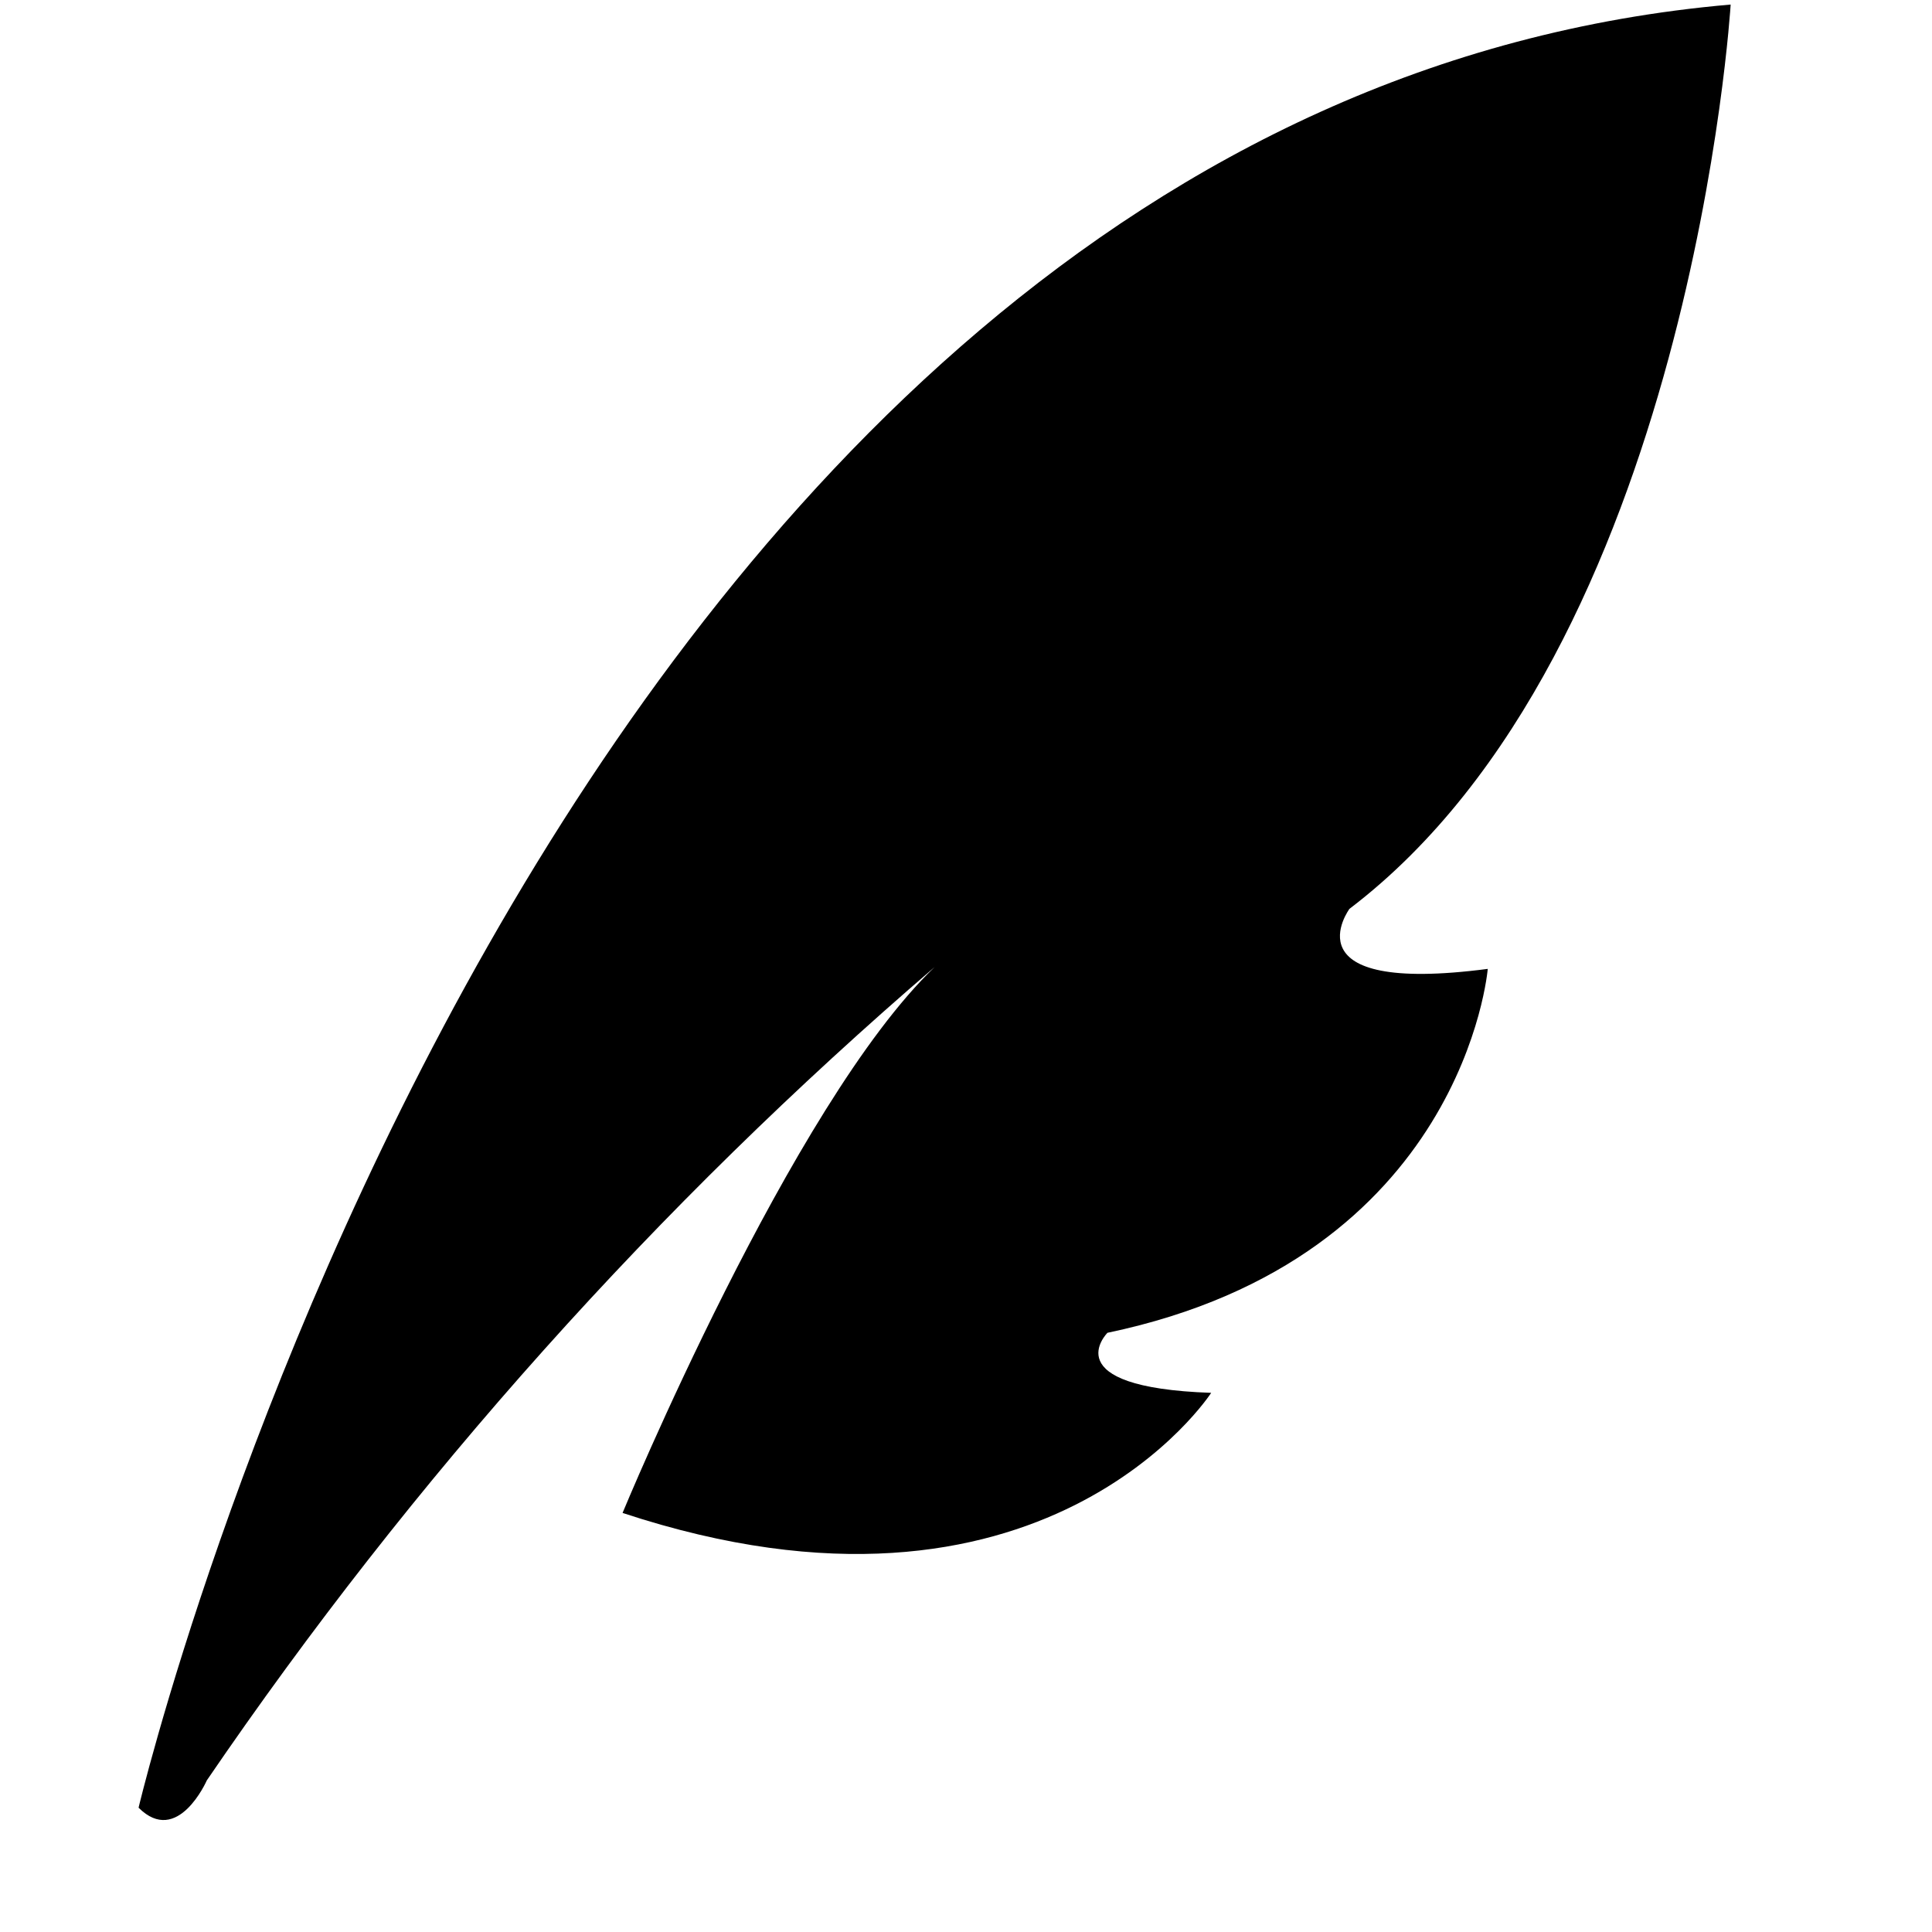
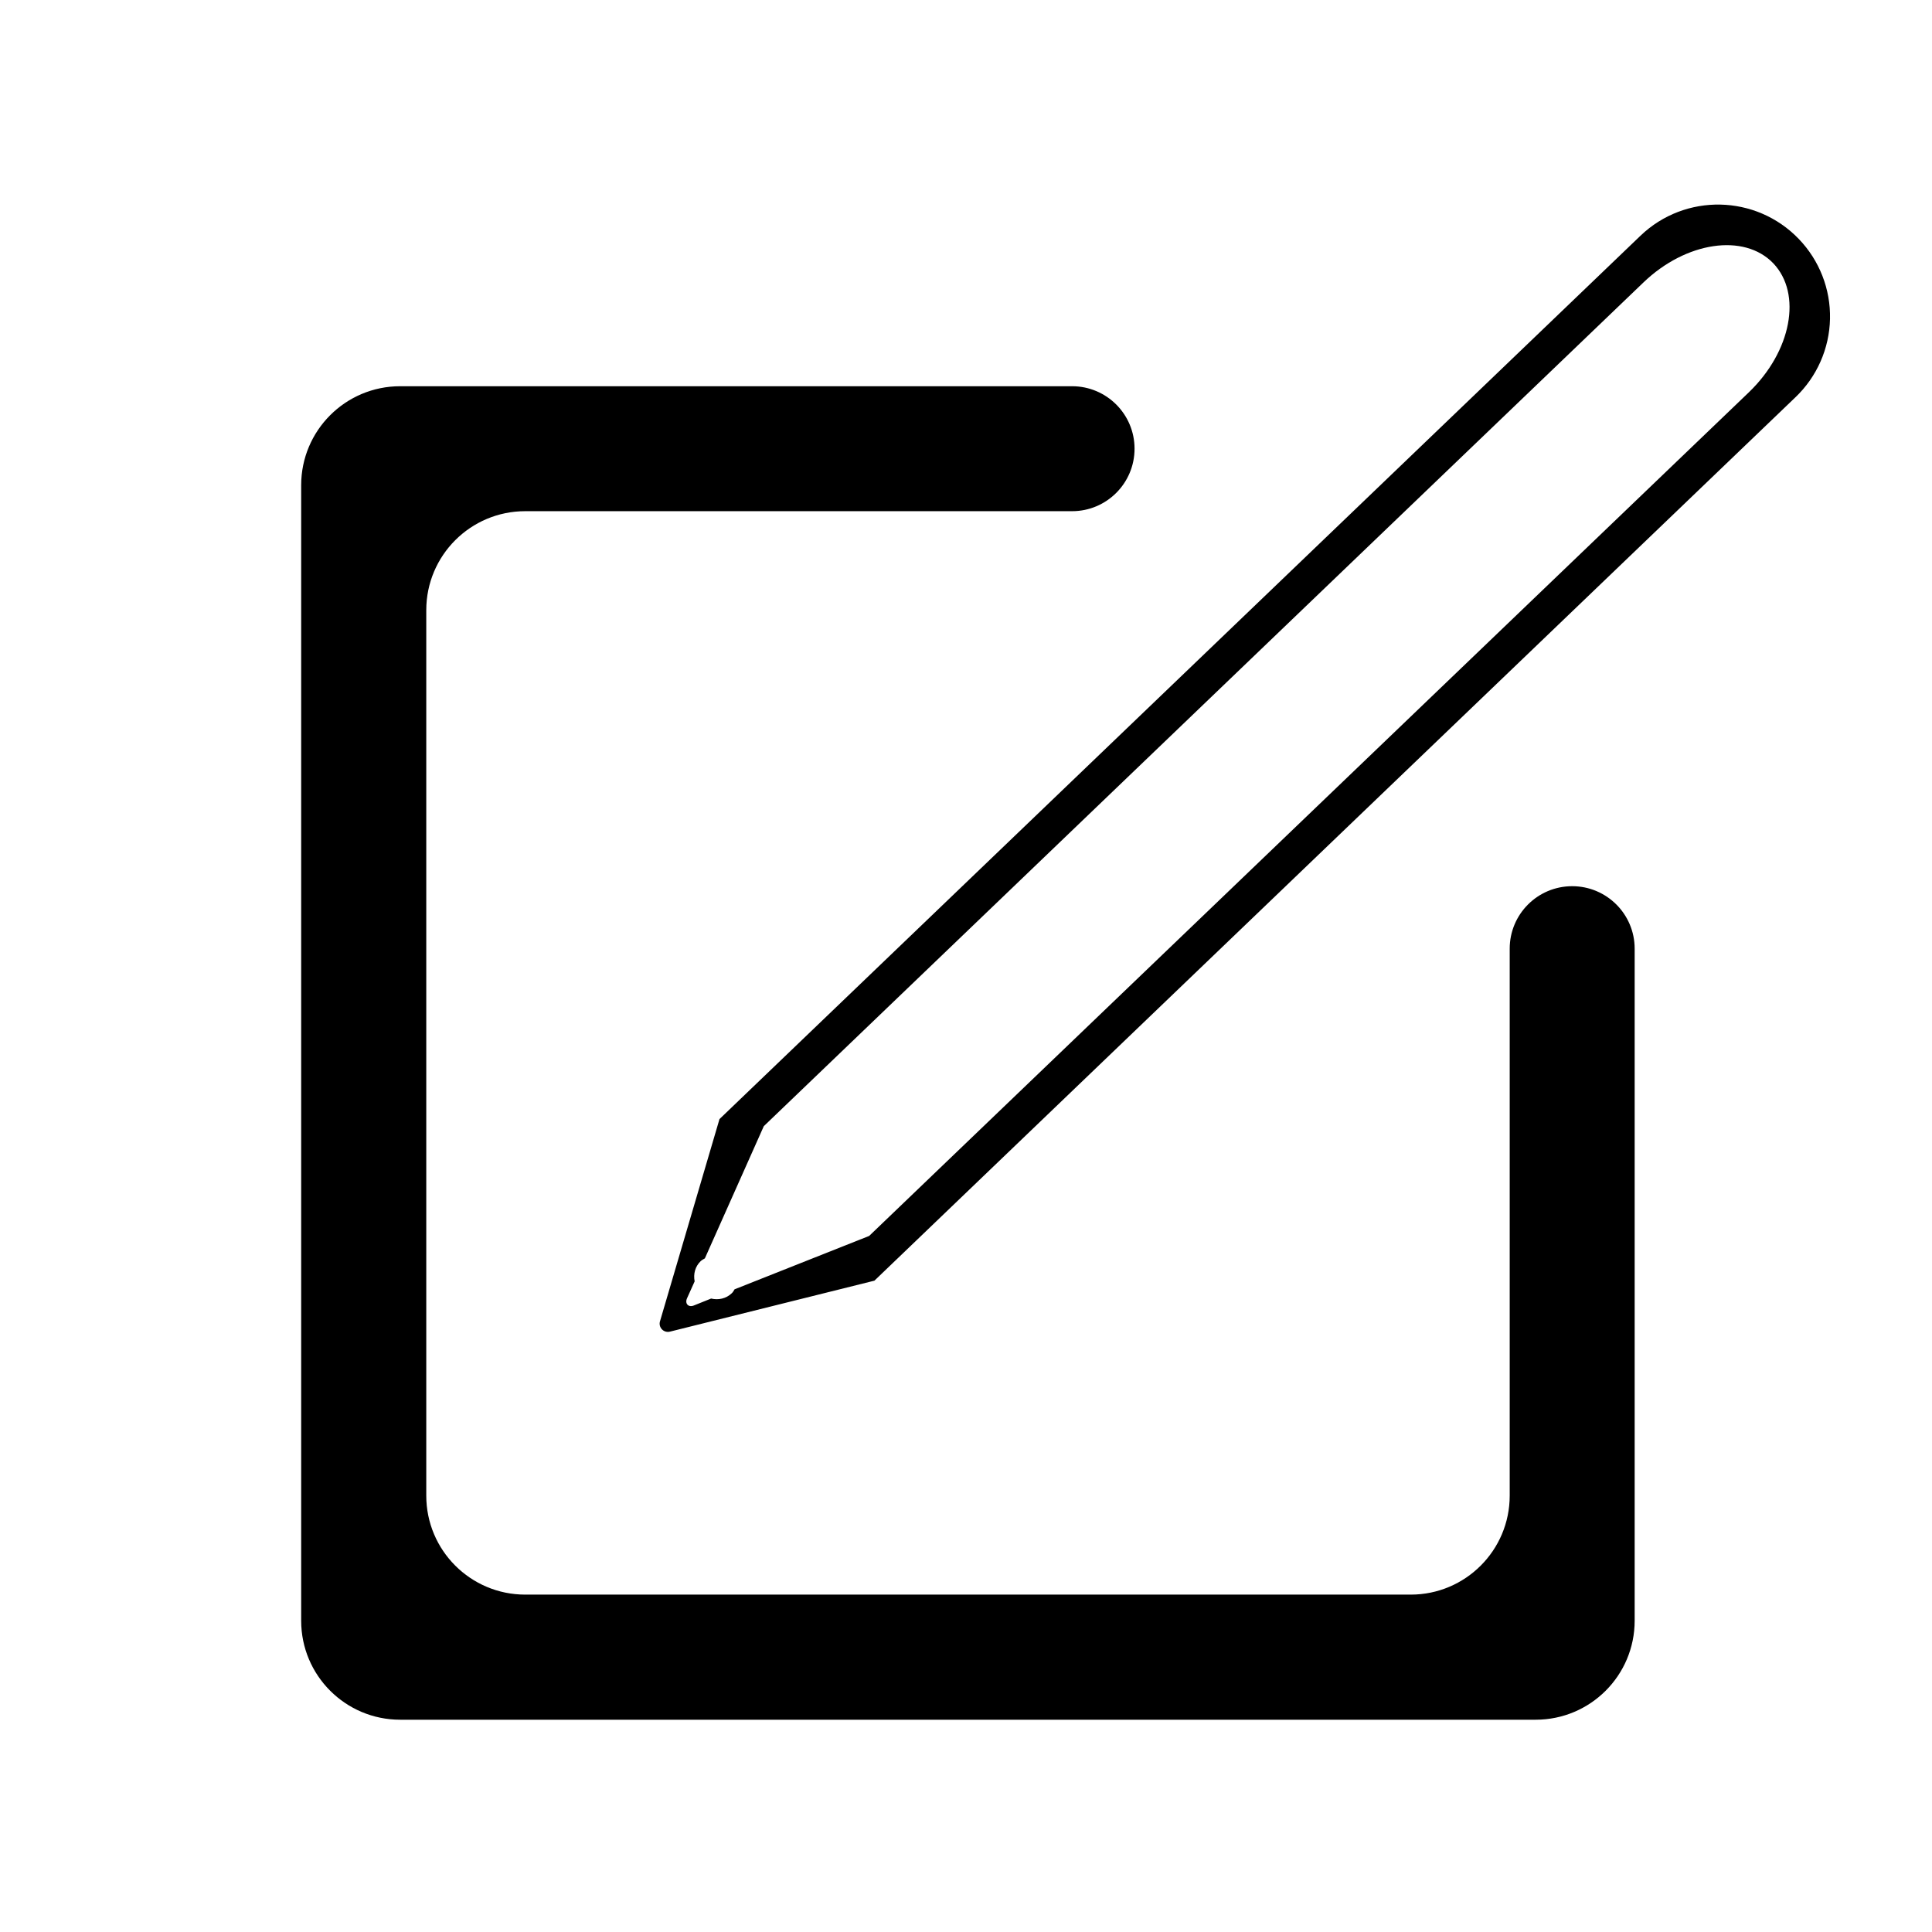
- <svg xmlns="http://www.w3.org/2000/svg" t="1747115978408" class="icon" viewBox="0 0 1024 1024" version="1.1" p-id="11780" width="48" height="48">
-   <path d="M73.448 958.113S286.576 57.381 917.281 2.411c0 0-20.734 341.391-202.038 479.297 0 0-33.753 45.808 73.293 31.825 0 0-12.537 153.337-201.556 192.876 0 0-28.931 28.931 54.97 31.825 0 0-88.723 137.424-311.977 63.649 0 0 89.687-216.986 165.391-289.314a2209.397 2209.397 0 0 0-385.752 431.078s-15.43 35.2-36.164 14.466z" fill="" p-id="11781" />
+ <svg xmlns="http://www.w3.org/2000/svg" t="1750910548806" class="icon" viewBox="0 0 1024 1024" version="1.1" p-id="7812" width="200" height="200">
+   <path d="M953.405 126.664a59.403 59.403 0 0 0-83.916-1.731L381.347 593.131l-31.534 107.172c-0.978 3.236 1.957 6.322 5.268 5.494l108.376-27.019 488.142-468.198a59.2 59.2 0 0 0 1.806-83.916z m-26.492 81.282L460.672 655.071l-71.347 28.298c-0.452 0.753-0.828 1.505-1.505 2.107-3.01 2.86-7.075 3.688-10.913 2.785l-9.182 3.688c-2.86 1.129-4.817-0.978-3.613-3.763l4.064-9.031c-0.753-3.838 0.226-7.902 3.236-10.762 0.677-0.602 1.43-0.978 2.183-1.43l31.233-70.068 466.241-447.2c22.578-21.675 53.36-26.191 68.788-10.16 15.428 16.181 9.633 46.737-12.945 68.412z" p-id="7813" />
+   <path d="M833.289 469.703a33.115 33.115 0 0 0-33.115 33.115v289.905a52.457 52.457 0 0 1-52.457 52.457H278.39a52.457 52.457 0 0 1-52.457-52.457V323.396A52.457 52.457 0 0 1 278.39 270.939H568.22a33.115 33.115 0 0 0 0-66.23H212.085a52.457 52.457 0 0 0-52.457 52.457v601.862a52.457 52.457 0 0 0 52.457 52.457h601.862a52.457 52.457 0 0 0 52.457-52.457V502.818a33.115 33.115 0 0 0-33.115-33.115z" p-id="7814" />
</svg>
